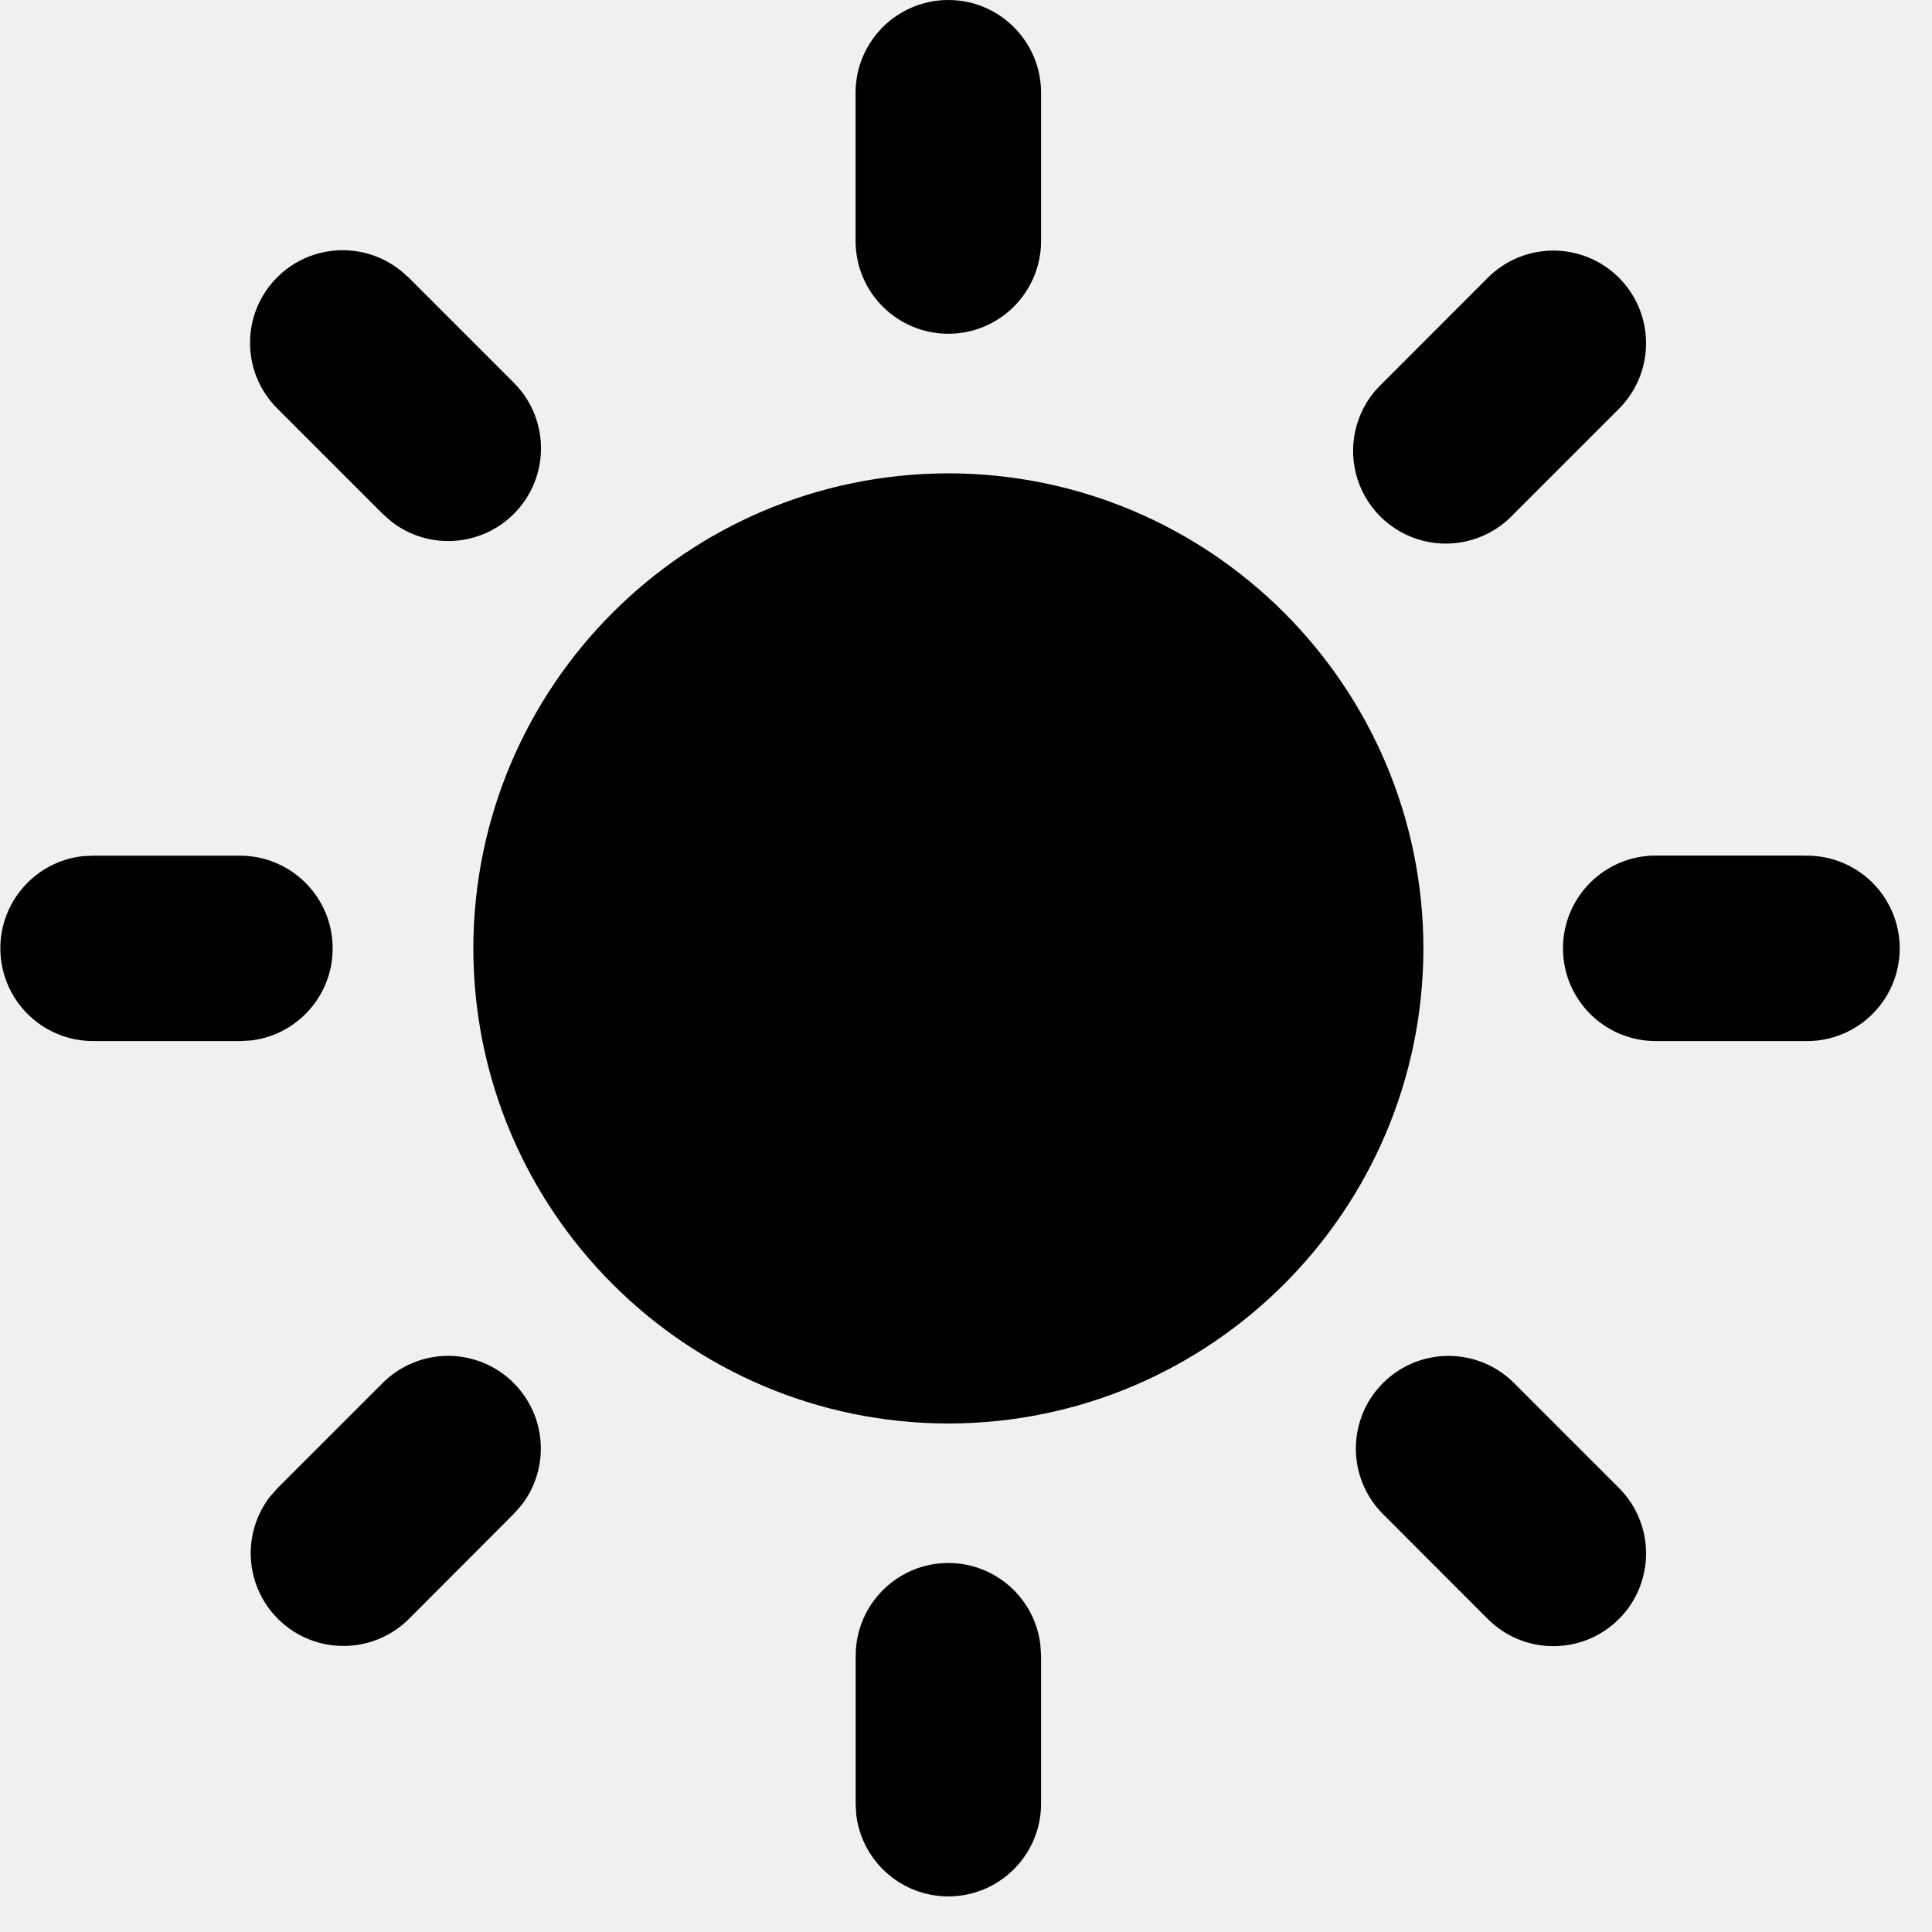
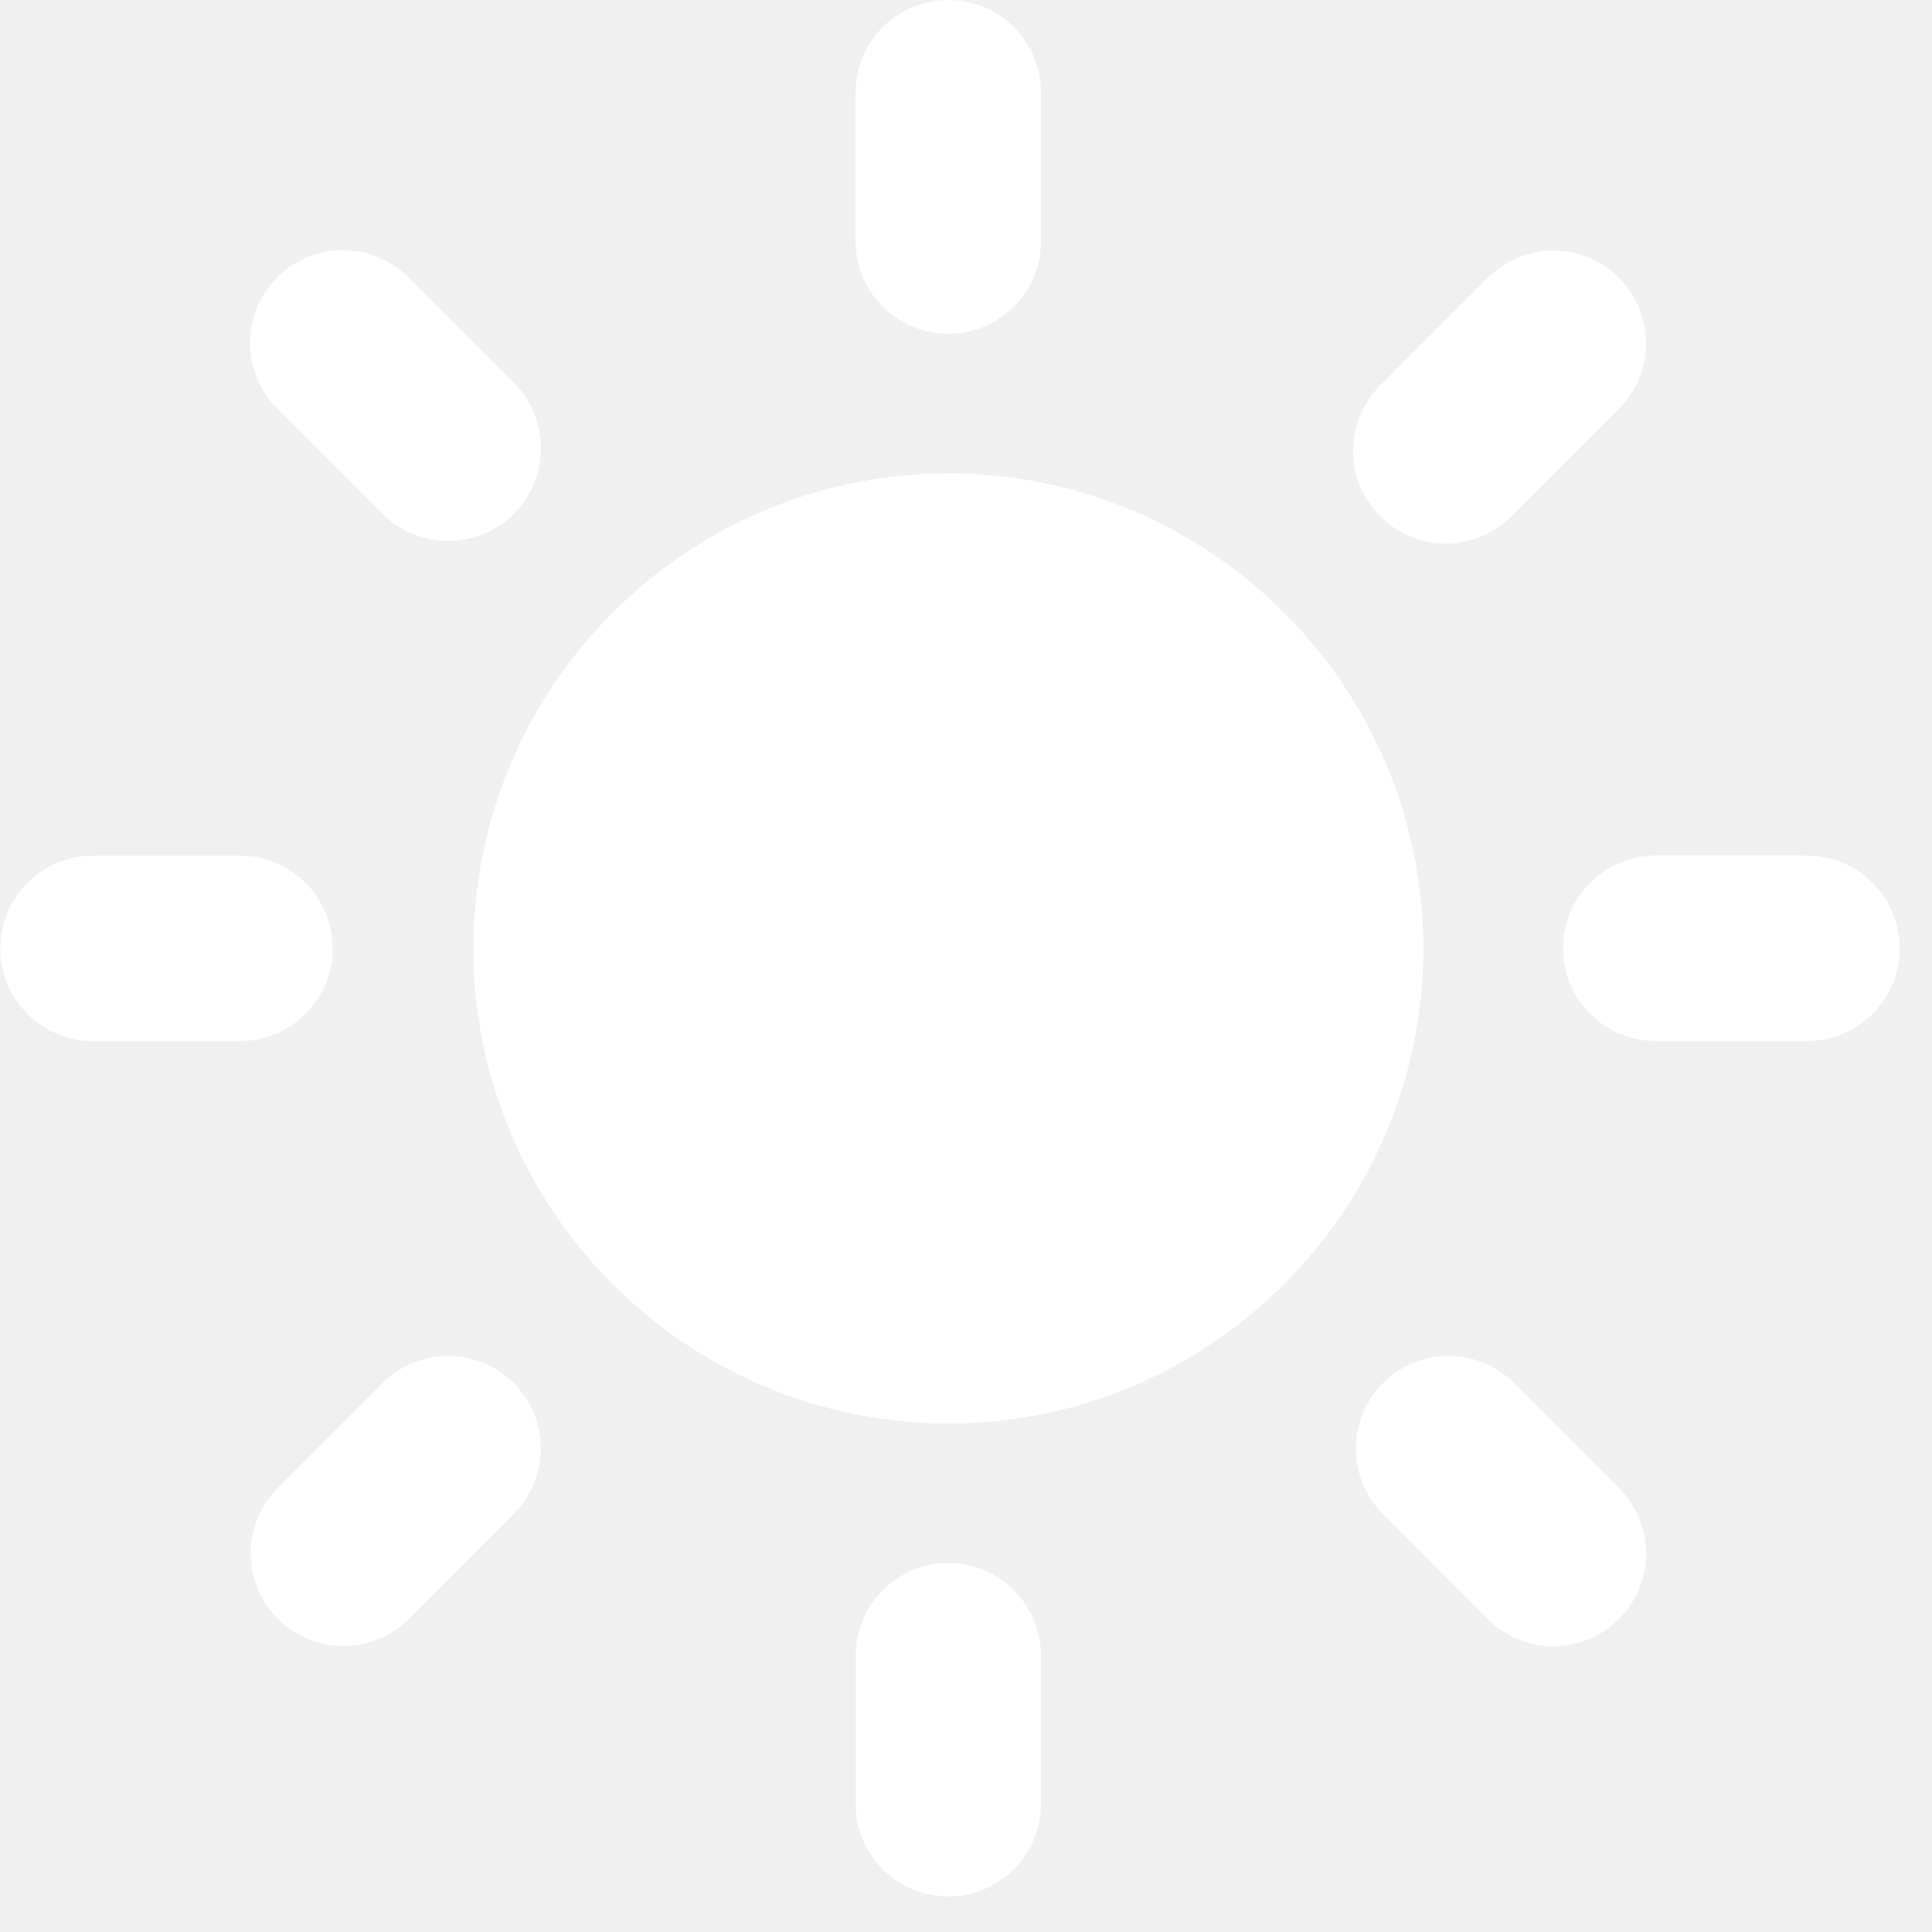
<svg xmlns="http://www.w3.org/2000/svg" width="20" height="20">
-   <path d="M9.817 16.18a.96.96 0 01.953.848l.007.112v1.535a.96.96 0 01-1.913.112l-.006-.112V17.14c0-.53.43-.96.96-.96zm-4.5-1.863c.347.346.373.89.08 1.266l-.08.09-1.085 1.087a.96.96 0 01-1.437-1.267l.08-.09 1.086-1.086a.959.959 0 011.357 0zm10.356 0l1.086 1.086a.959.959 0 11-1.357 1.357l-1.085-1.086a.959.959 0 111.356-1.357zM9.817 4.9a4.924 4.924 0 014.918 4.918 4.924 4.924 0 01-4.918 4.918A4.924 4.924 0 014.9 9.818 4.924 4.924 0 019.817 4.9zm8.858 3.958a.96.96 0 110 1.919H17.14a.96.96 0 110-1.92h1.535zm-16.18 0a.96.96 0 01.112 1.912l-.112.007H.96a.96.96 0 01-.112-1.913l.112-.006h1.534zm14.264-5.983a.96.96 0 010 1.357l-1.086 1.086a.96.96 0 11-1.356-1.357l1.085-1.086a.96.96 0 011.357 0zm-12.617-.08l.09.08 1.086 1.086A.96.96 0 014.05 5.398l-.09-.08-1.086-1.086a.959.959 0 011.267-1.436zM9.817 0c.53 0 .96.43.96.96v1.535a.96.96 0 01-1.92 0V.96c0-.53.43-.96.96-.96z" fill="currentColor" fill-rule="nonzero" />
+   <path d="M9.817 16.18a.96.96 0 01.953.848l.007.112v1.535a.96.96 0 01-1.913.112l-.006-.112V17.14c0-.53.43-.96.96-.96zm-4.5-1.863c.347.346.373.89.08 1.266l-.08.09-1.085 1.087a.96.96 0 01-1.437-1.267l.08-.09 1.086-1.086a.959.959 0 011.357 0zm10.356 0l1.086 1.086a.959.959 0 11-1.357 1.357l-1.085-1.086a.959.959 0 111.356-1.357zM9.817 4.9a4.924 4.924 0 014.918 4.918 4.924 4.924 0 01-4.918 4.918A4.924 4.924 0 014.9 9.818 4.924 4.924 0 019.817 4.9zm8.858 3.958a.96.96 0 110 1.919H17.14a.96.96 0 110-1.92h1.535zm-16.18 0a.96.96 0 01.112 1.912l-.112.007H.96a.96.96 0 01-.112-1.913l.112-.006h1.534zm14.264-5.983a.96.96 0 010 1.357l-1.086 1.086a.96.96 0 11-1.356-1.357l1.085-1.086a.96.96 0 011.357 0zm-12.617-.08l.09.08 1.086 1.086A.96.96 0 014.05 5.398l-.09-.08-1.086-1.086a.959.959 0 011.267-1.436zM9.817 0c.53 0 .96.43.96.96v1.535a.96.96 0 01-1.92 0V.96c0-.53.43-.96.96-.96z" fill="#fff" fill-rule="nonzero" />
</svg>
